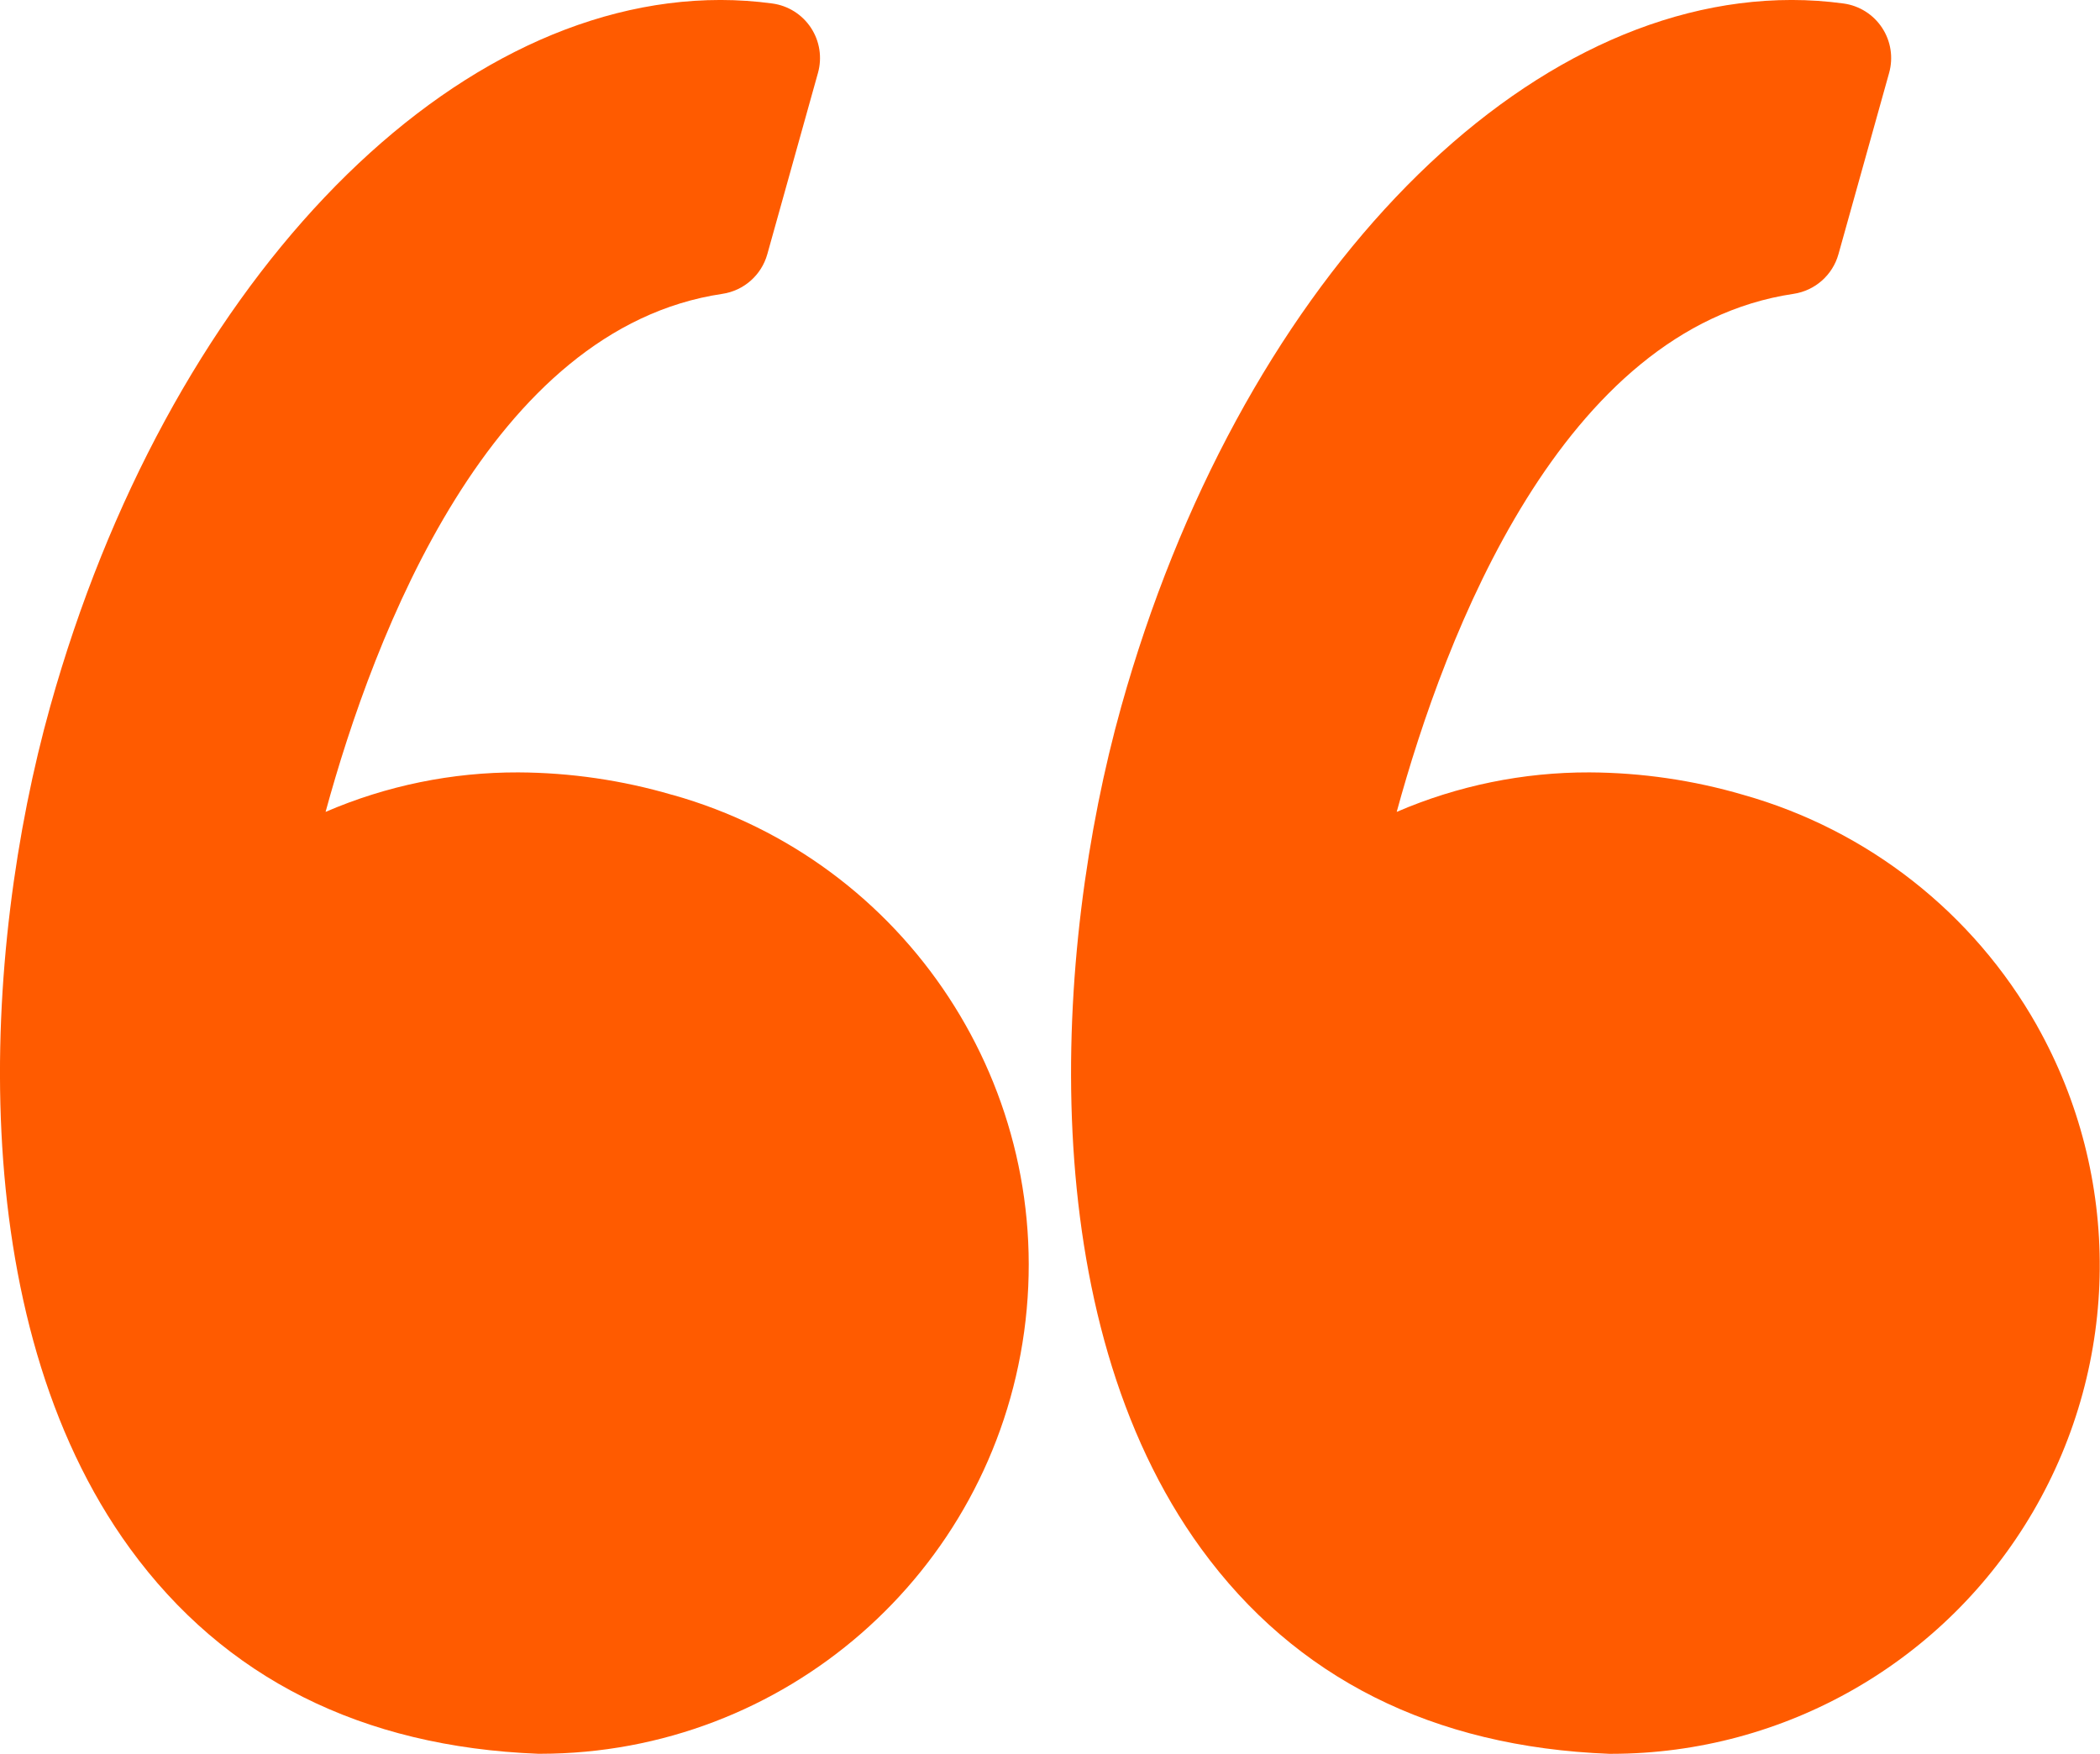
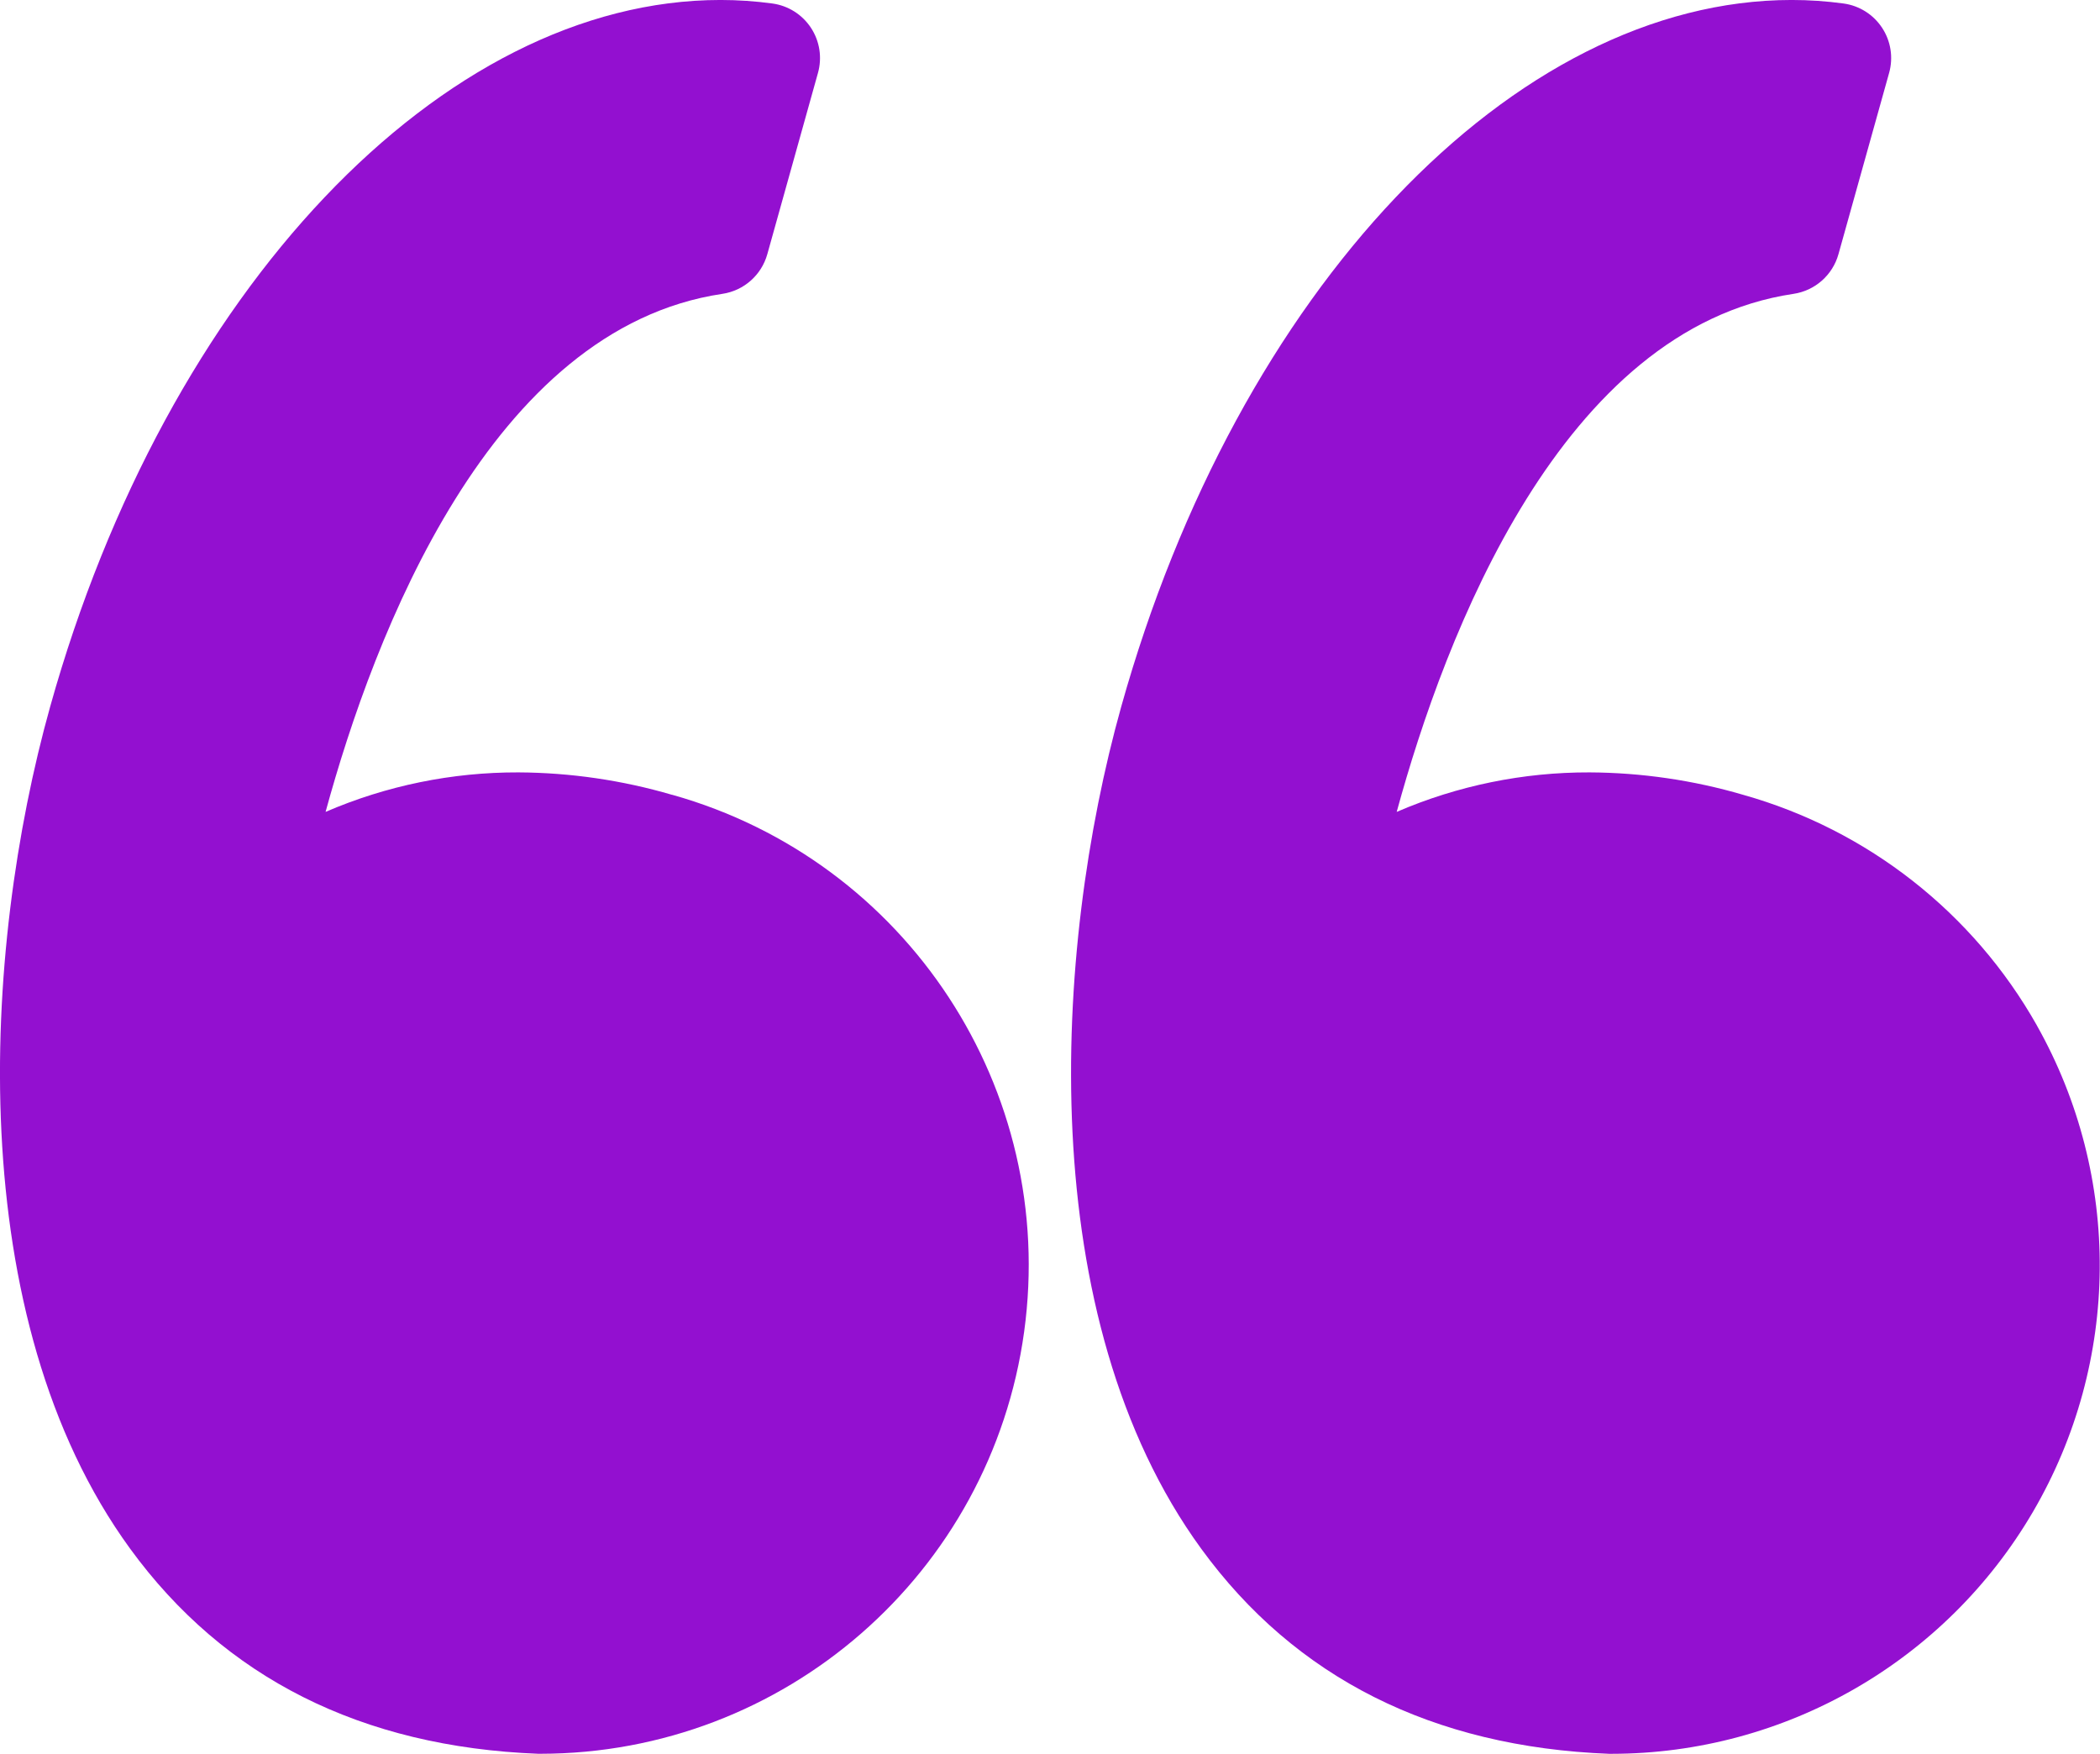
<svg xmlns="http://www.w3.org/2000/svg" width="95.332" height="79.615" viewBox="0 0 95.332 79.615">
  <g id="left-quote" transform="translate(0 -7.858)">
    <g id="Grupo_3" data-name="Grupo 3">
-       <path id="Trazado_5" data-name="Trazado 5" d="M30.512,43.939a25.26,25.26,0,0,0-6.98-1.019,21.935,21.935,0,0,0-8.752,1.793c2.2-8.054,7.485-21.951,18.013-23.516a2.5,2.5,0,0,0,2.04-1.8l2.3-8.23a2.5,2.5,0,0,0-2.068-3.15,17.477,17.477,0,0,0-2.354-.16c-12.637,0-25.152,13.19-30.433,32.076-3.1,11.08-4.009,27.738,3.627,38.223,4.273,5.867,10.507,9,18.529,9.313l.1,0a22.179,22.179,0,0,0,5.979-43.533Z" fill="#ff5b00" />
-       <path id="Trazado_6" data-name="Trazado 6" d="M92.471,54.413A22.231,22.231,0,0,0,79.137,43.939a25.258,25.258,0,0,0-6.979-1.019,21.94,21.94,0,0,0-8.753,1.793c2.2-8.054,7.485-21.951,18.014-23.516a2.5,2.5,0,0,0,2.04-1.8l2.3-8.23a2.5,2.5,0,0,0-2.068-3.15,17.455,17.455,0,0,0-2.354-.16C68.7,7.858,56.186,21.048,50.9,39.934c-3.1,11.08-4.008,27.738,3.629,38.225,4.272,5.866,10.507,9,18.528,9.312l.1,0a22.179,22.179,0,0,0,19.311-33.06Z" fill="#ff5b00" />
+       <path id="Trazado_5" data-name="Trazado 5" d="M30.512,43.939a25.26,25.26,0,0,0-6.98-1.019,21.935,21.935,0,0,0-8.752,1.793c2.2-8.054,7.485-21.951,18.013-23.516a2.5,2.5,0,0,0,2.04-1.8l2.3-8.23a2.5,2.5,0,0,0-2.068-3.15,17.477,17.477,0,0,0-2.354-.16c-12.637,0-25.152,13.19-30.433,32.076-3.1,11.08-4.009,27.738,3.627,38.223,4.273,5.867,10.507,9,18.529,9.313l.1,0a22.179,22.179,0,0,0,5.979-43.533Z" fill="#9310D0" />
+       <path id="Trazado_6" data-name="Trazado 6" d="M92.471,54.413A22.231,22.231,0,0,0,79.137,43.939a25.258,25.258,0,0,0-6.979-1.019,21.94,21.94,0,0,0-8.753,1.793c2.2-8.054,7.485-21.951,18.014-23.516a2.5,2.5,0,0,0,2.04-1.8l2.3-8.23a2.5,2.5,0,0,0-2.068-3.15,17.455,17.455,0,0,0-2.354-.16C68.7,7.858,56.186,21.048,50.9,39.934c-3.1,11.08-4.008,27.738,3.629,38.225,4.272,5.866,10.507,9,18.528,9.312l.1,0a22.179,22.179,0,0,0,19.311-33.06Z" fill="#9310D0" />
    </g>
  </g>
</svg>
